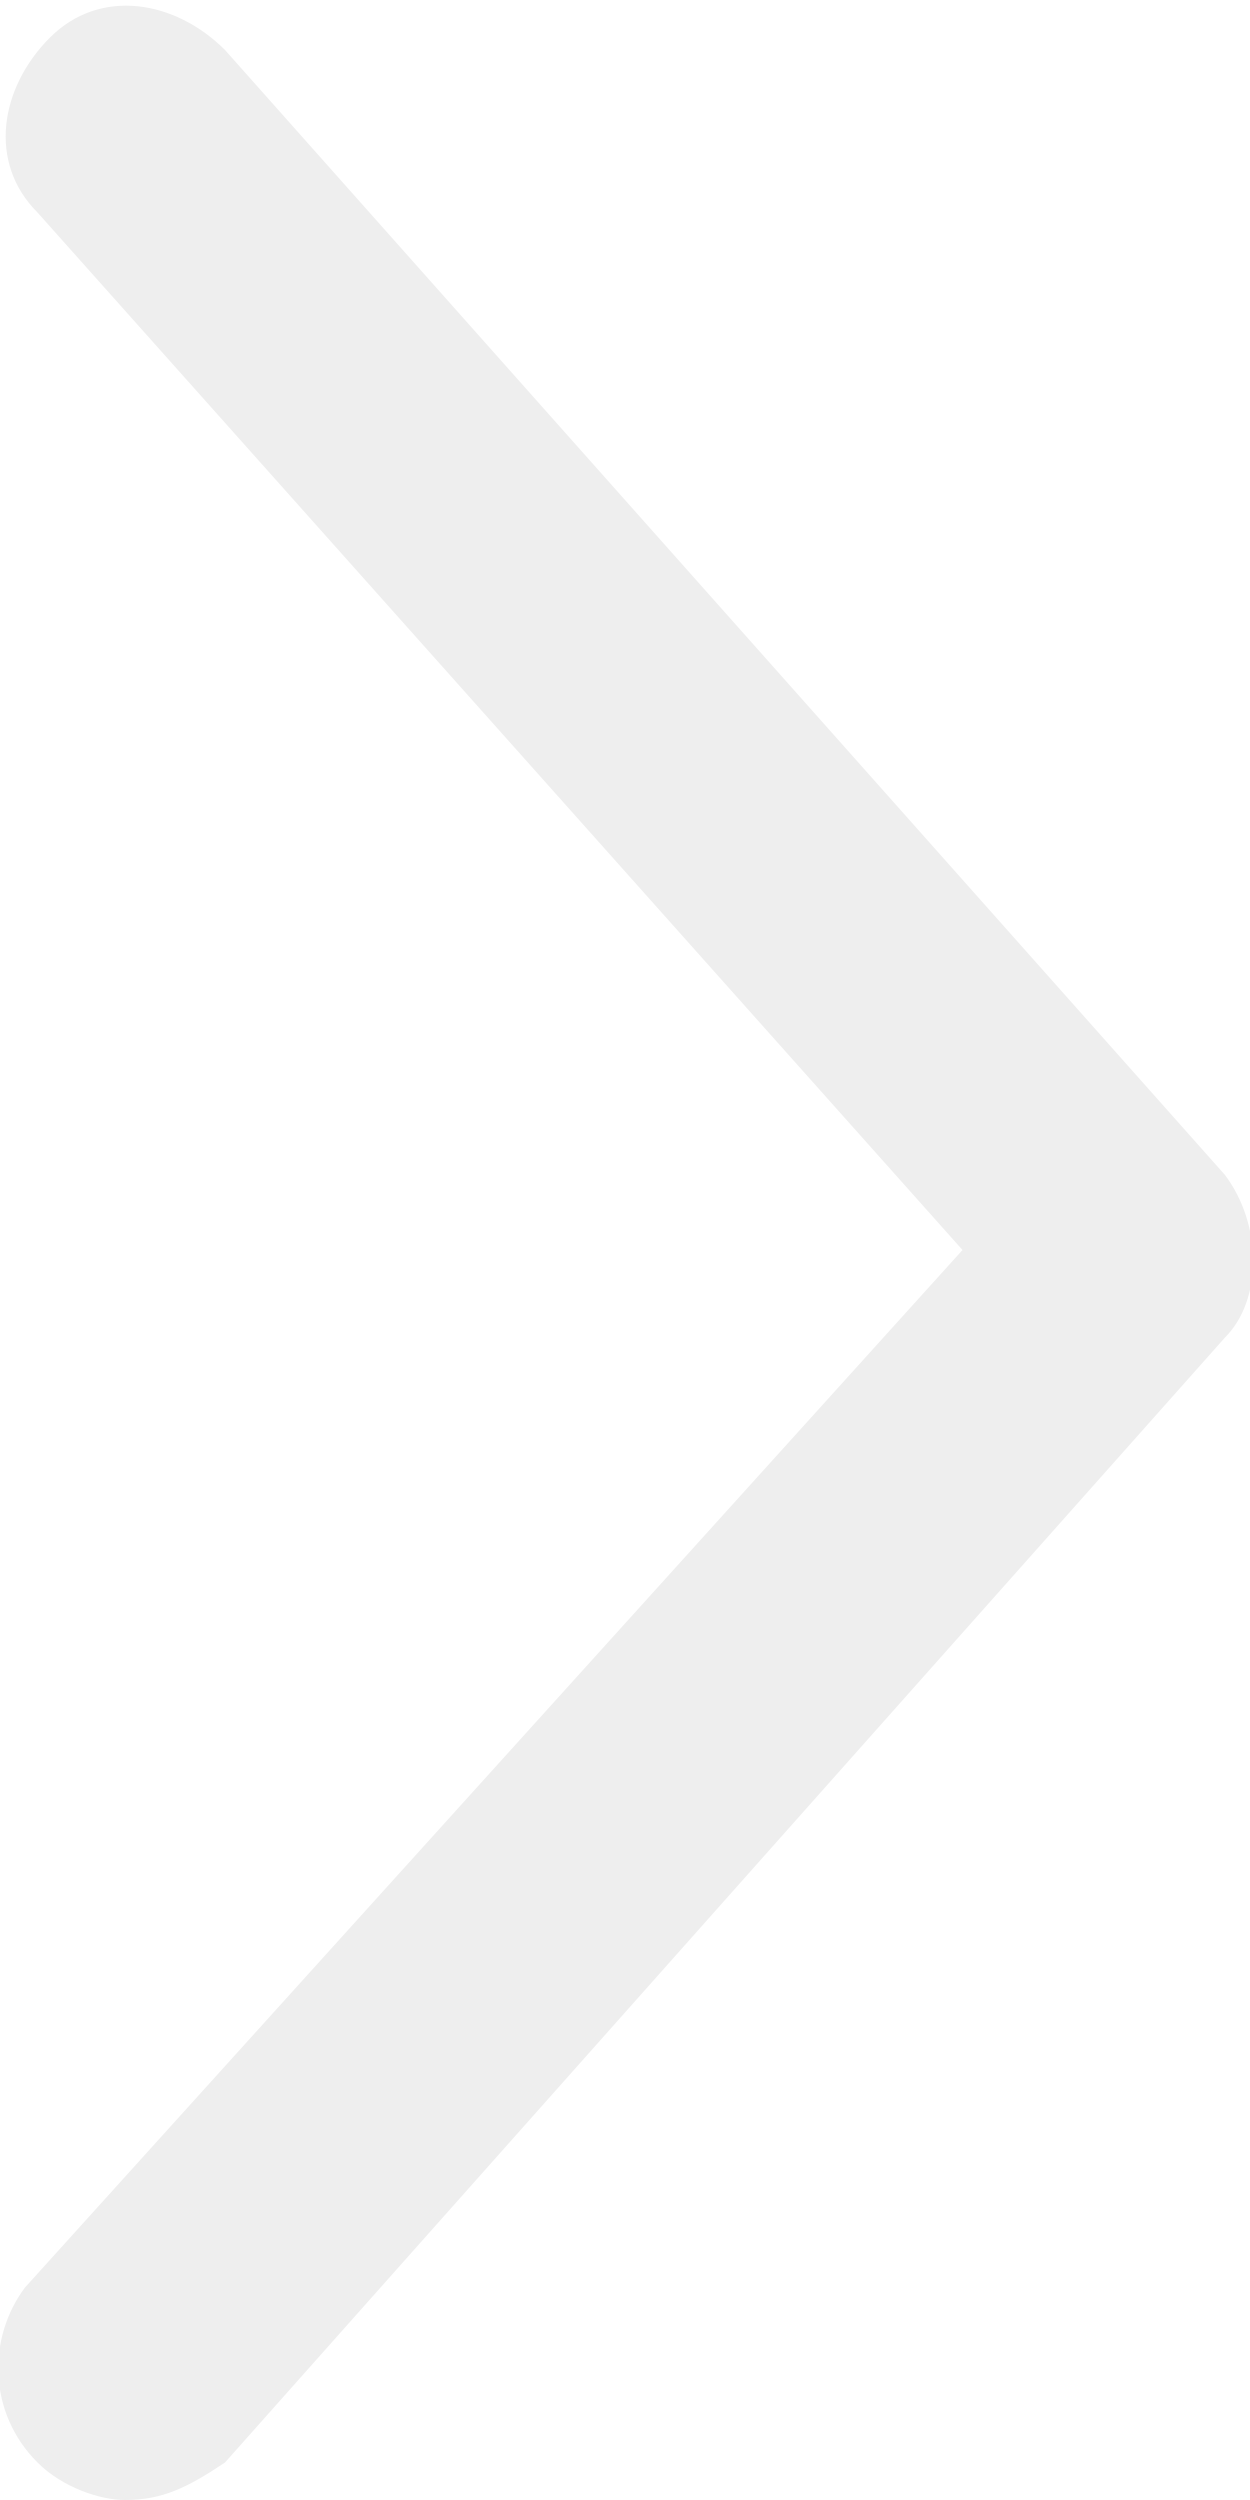
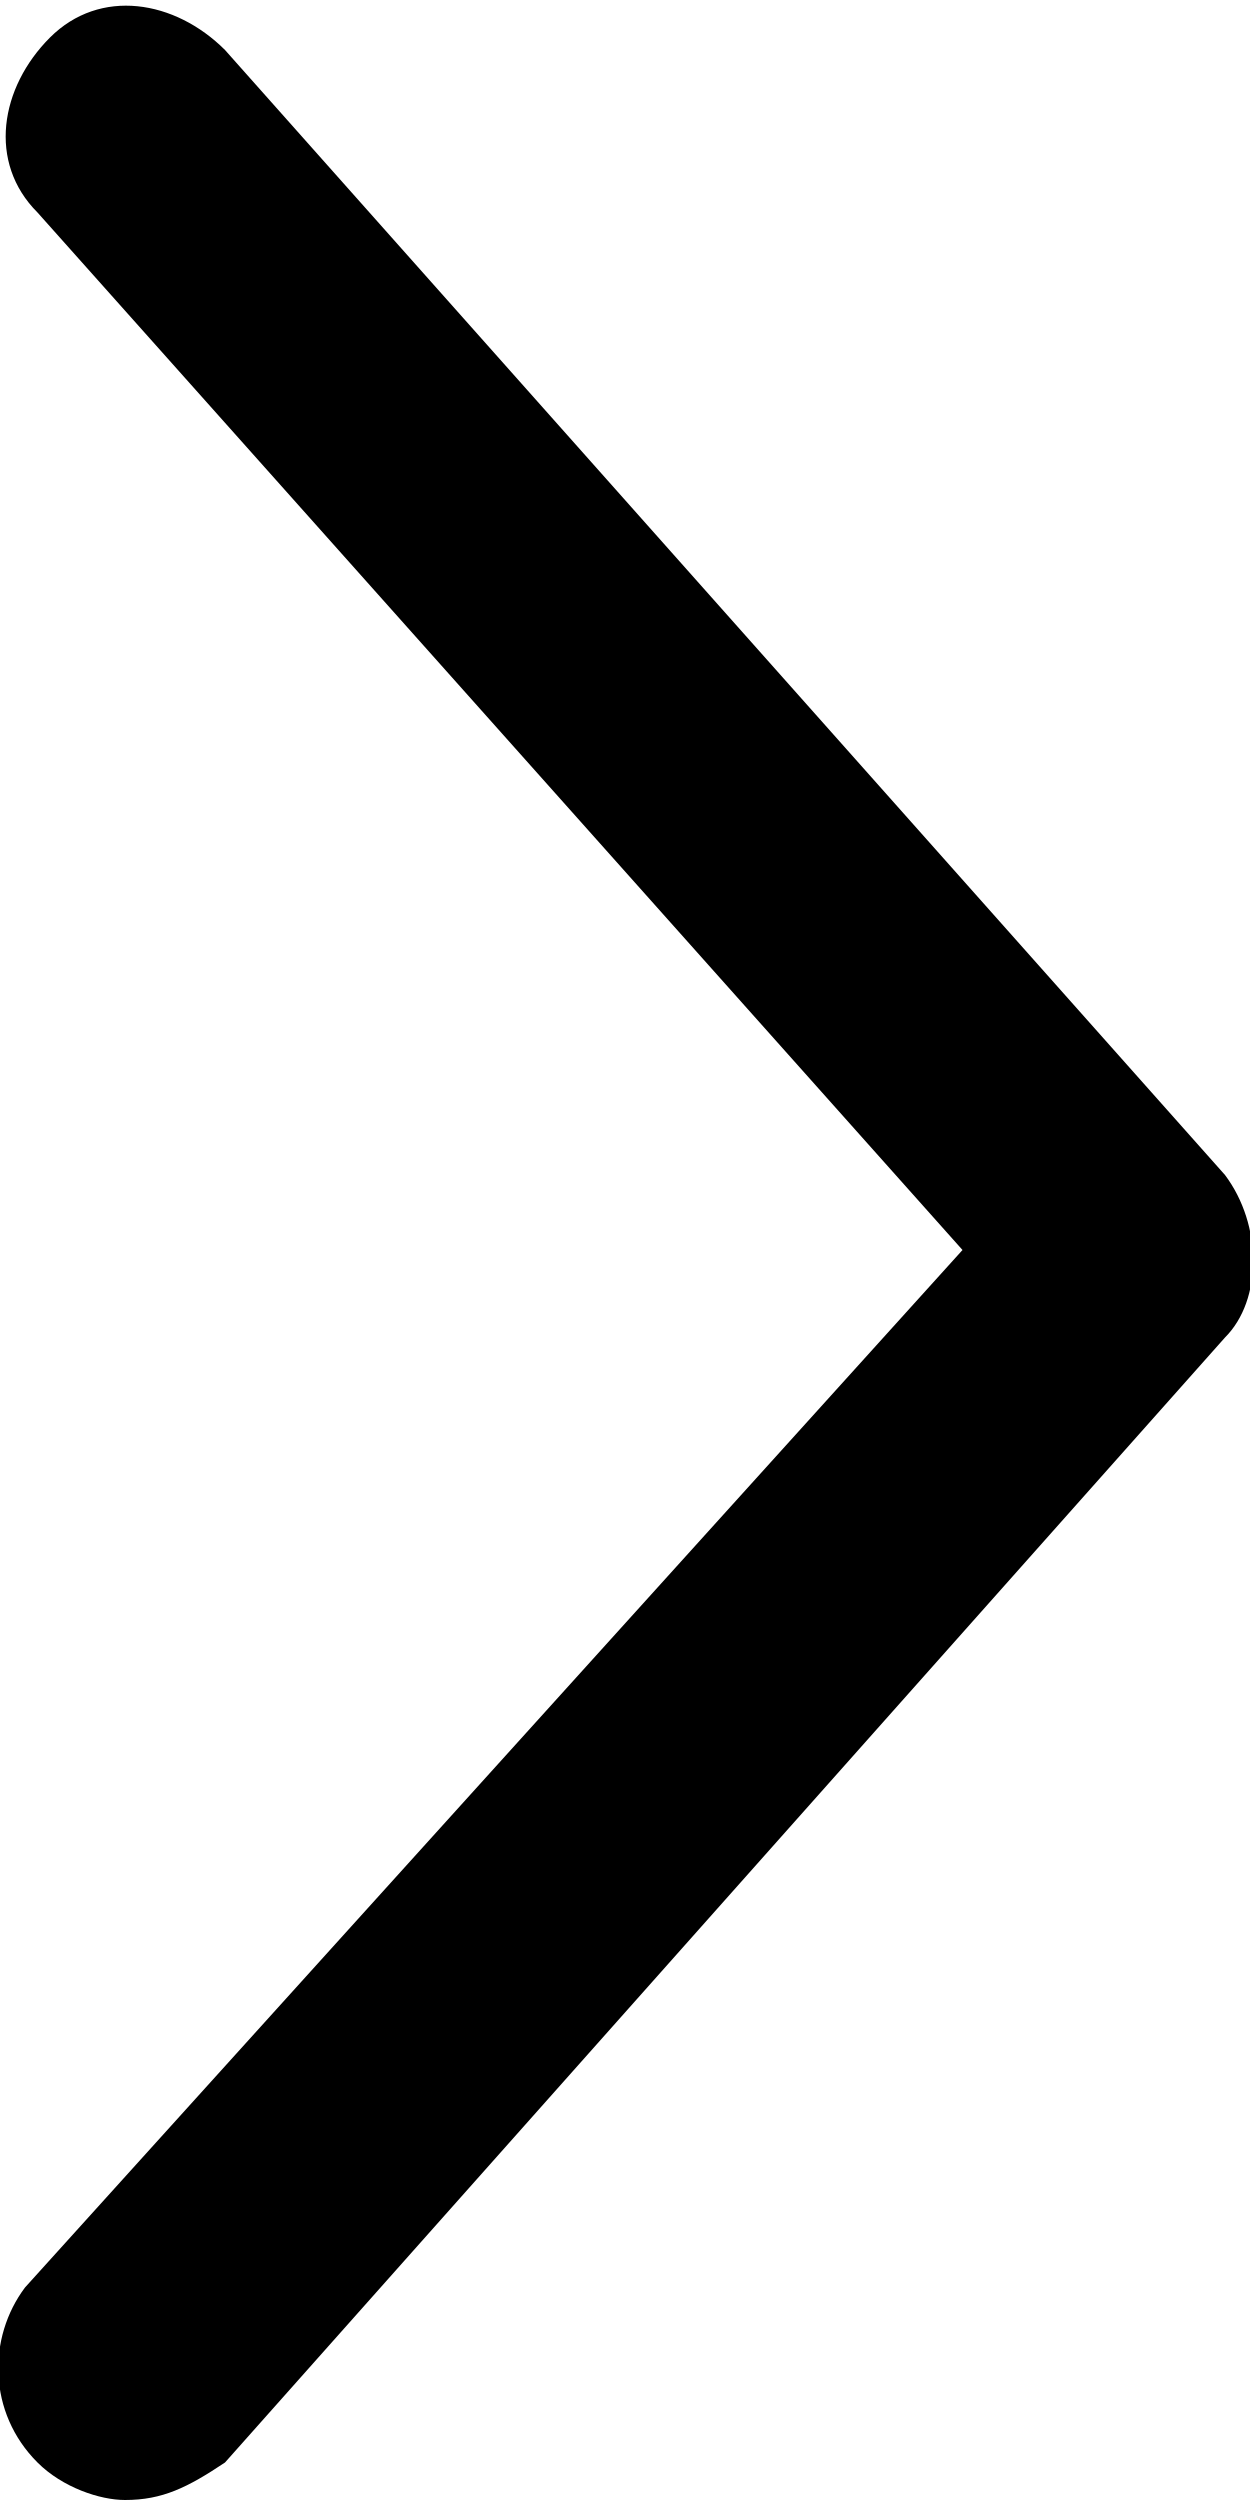
<svg xmlns="http://www.w3.org/2000/svg" version="1.1" id="Слой_1" x="0px" y="0px" width="10px" height="20px" viewBox="0 0 10 20" enable-background="new 0 0 10 20" xml:space="preserve">
-   <path fill="#EEEEEE" d="M1,20c-0.2,0-0.5-0.1-0.7-0.3c-0.4-0.4-0.4-1-0.1-1.4L7.7,10L0.3,1.7c-0.4-0.4-0.3-1,0.1-1.4  c0.4-0.4,1-0.3,1.4,0.1l8,9c0.3,0.4,0.3,1,0,1.3l-8,9C1.5,19.9,1.3,20,1,20z" />
+   <path fill="currentColor" d="M1,20c-0.2,0-0.5-0.1-0.7-0.3c-0.4-0.4-0.4-1-0.1-1.4L7.7,10L0.3,1.7c-0.4-0.4-0.3-1,0.1-1.4  c0.4-0.4,1-0.3,1.4,0.1l8,9c0.3,0.4,0.3,1,0,1.3l-8,9C1.5,19.9,1.3,20,1,20z" />
</svg>
